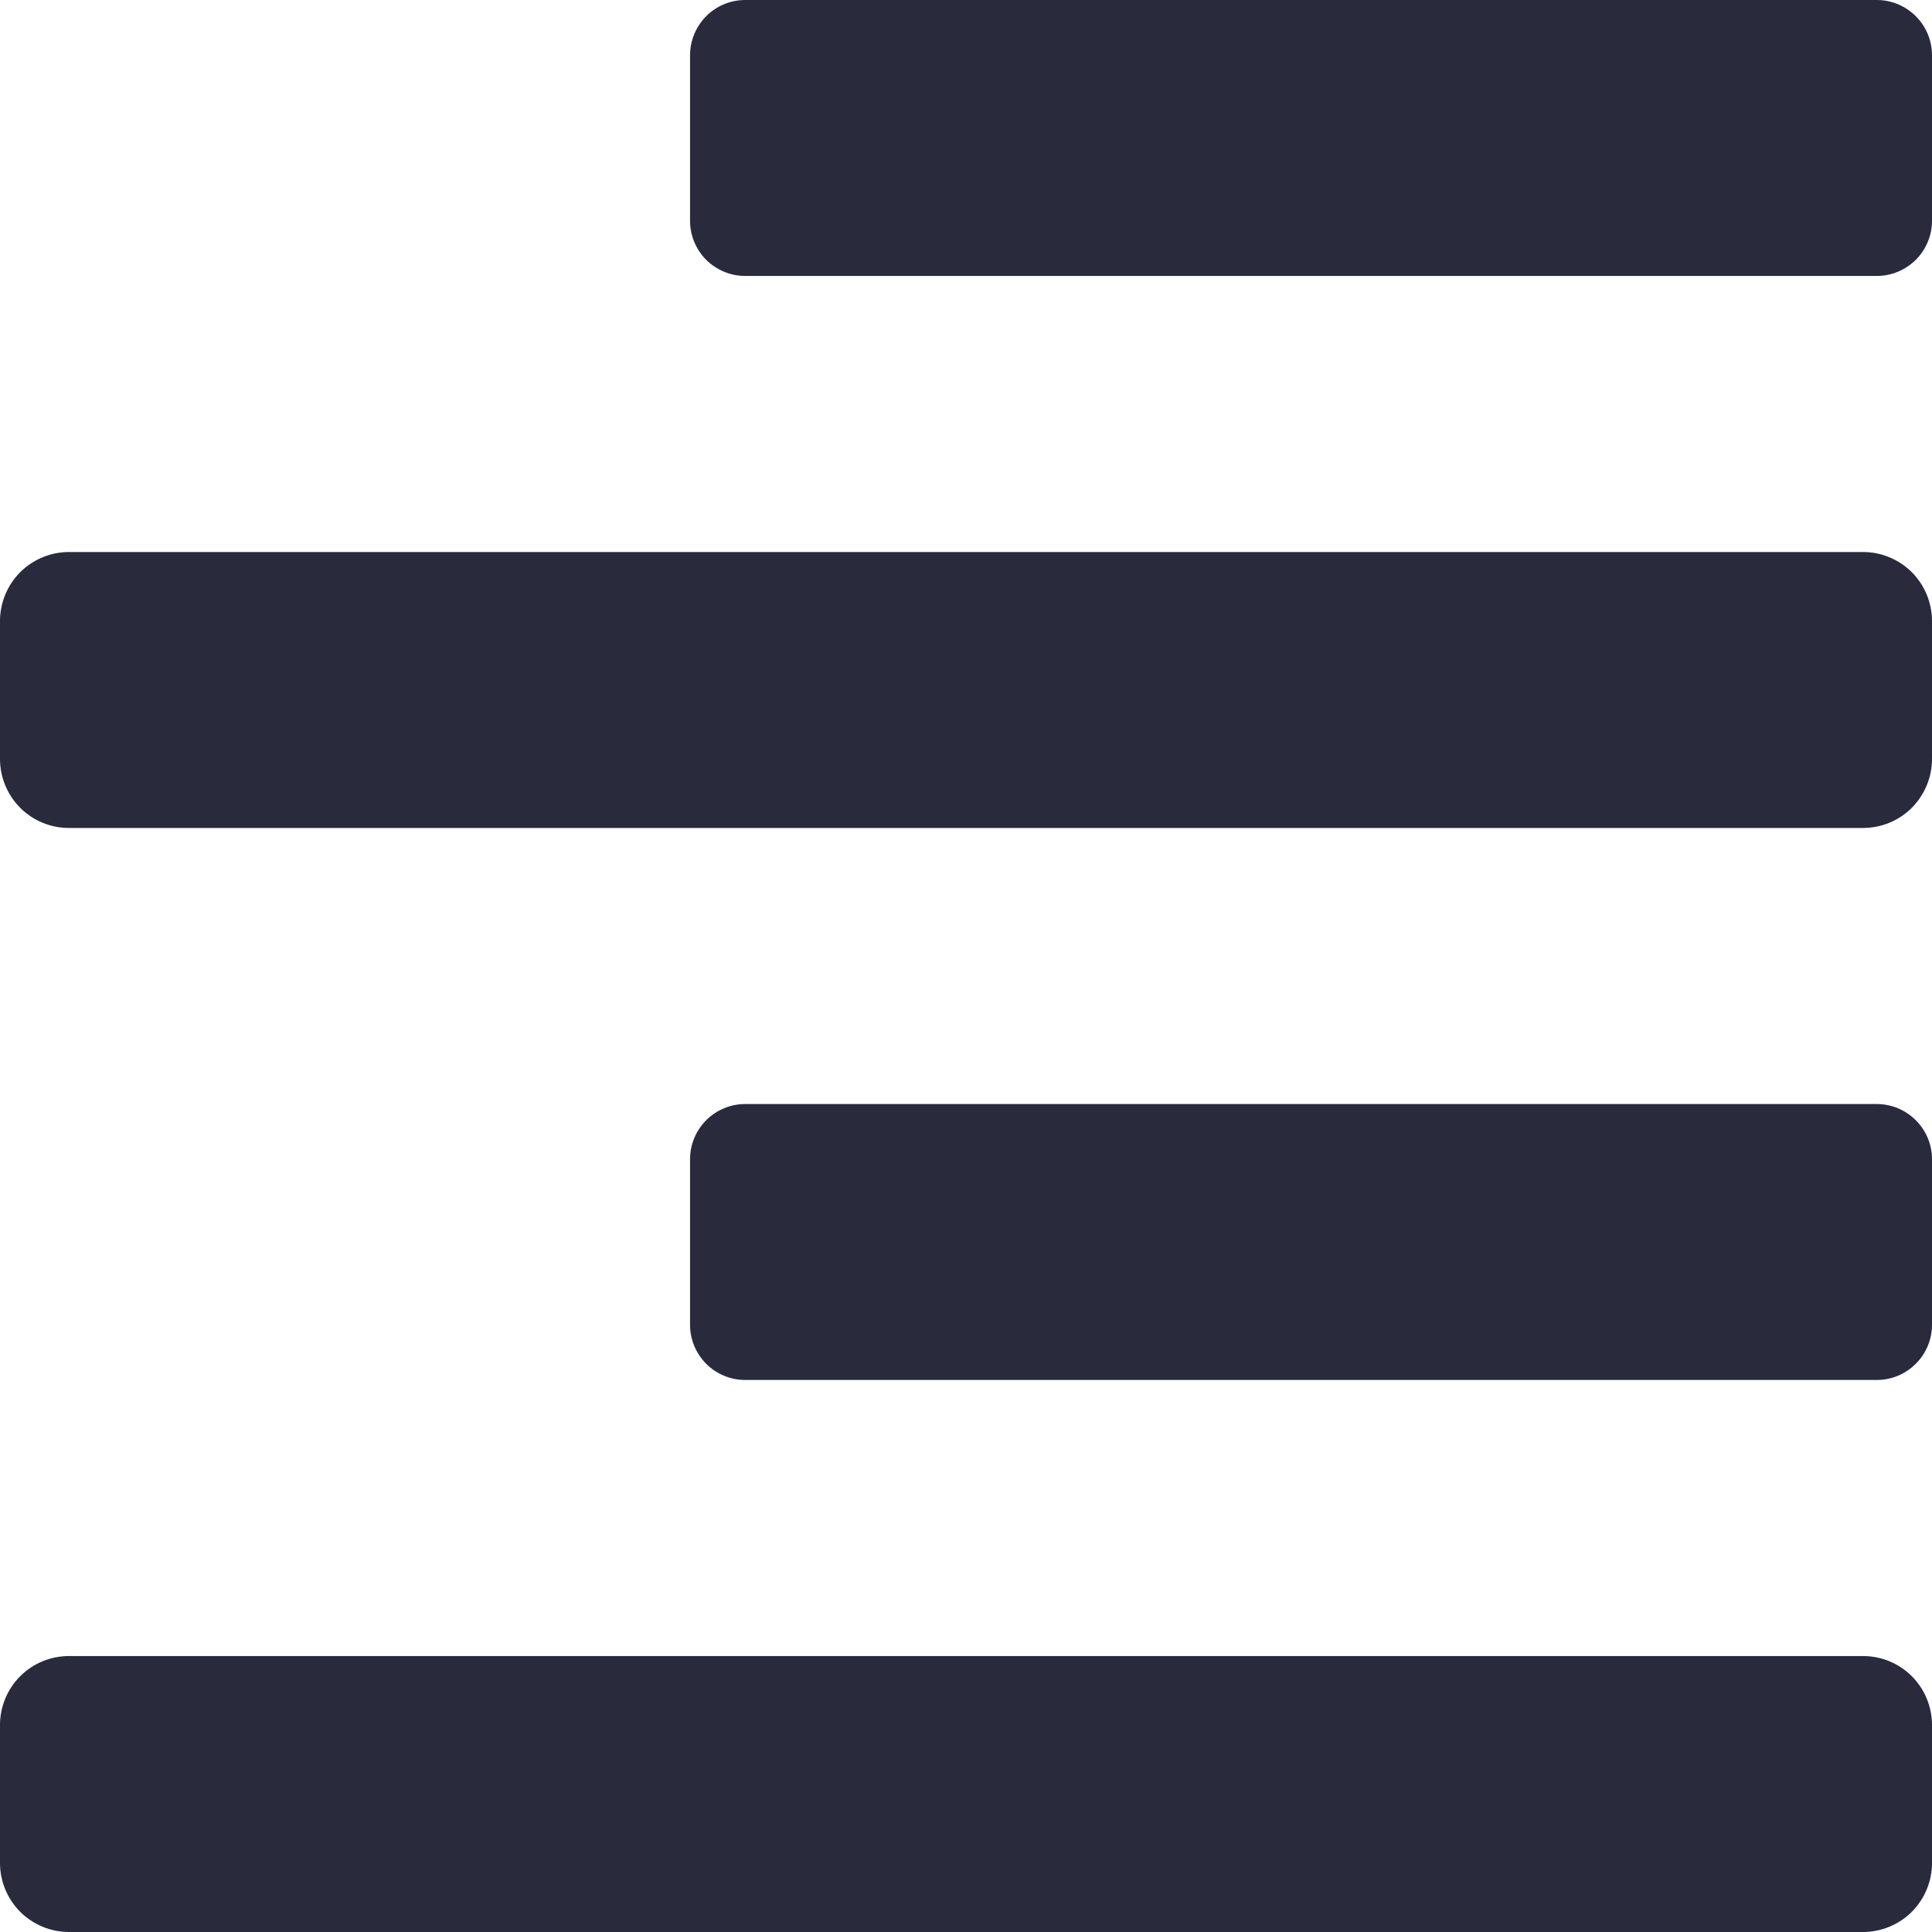
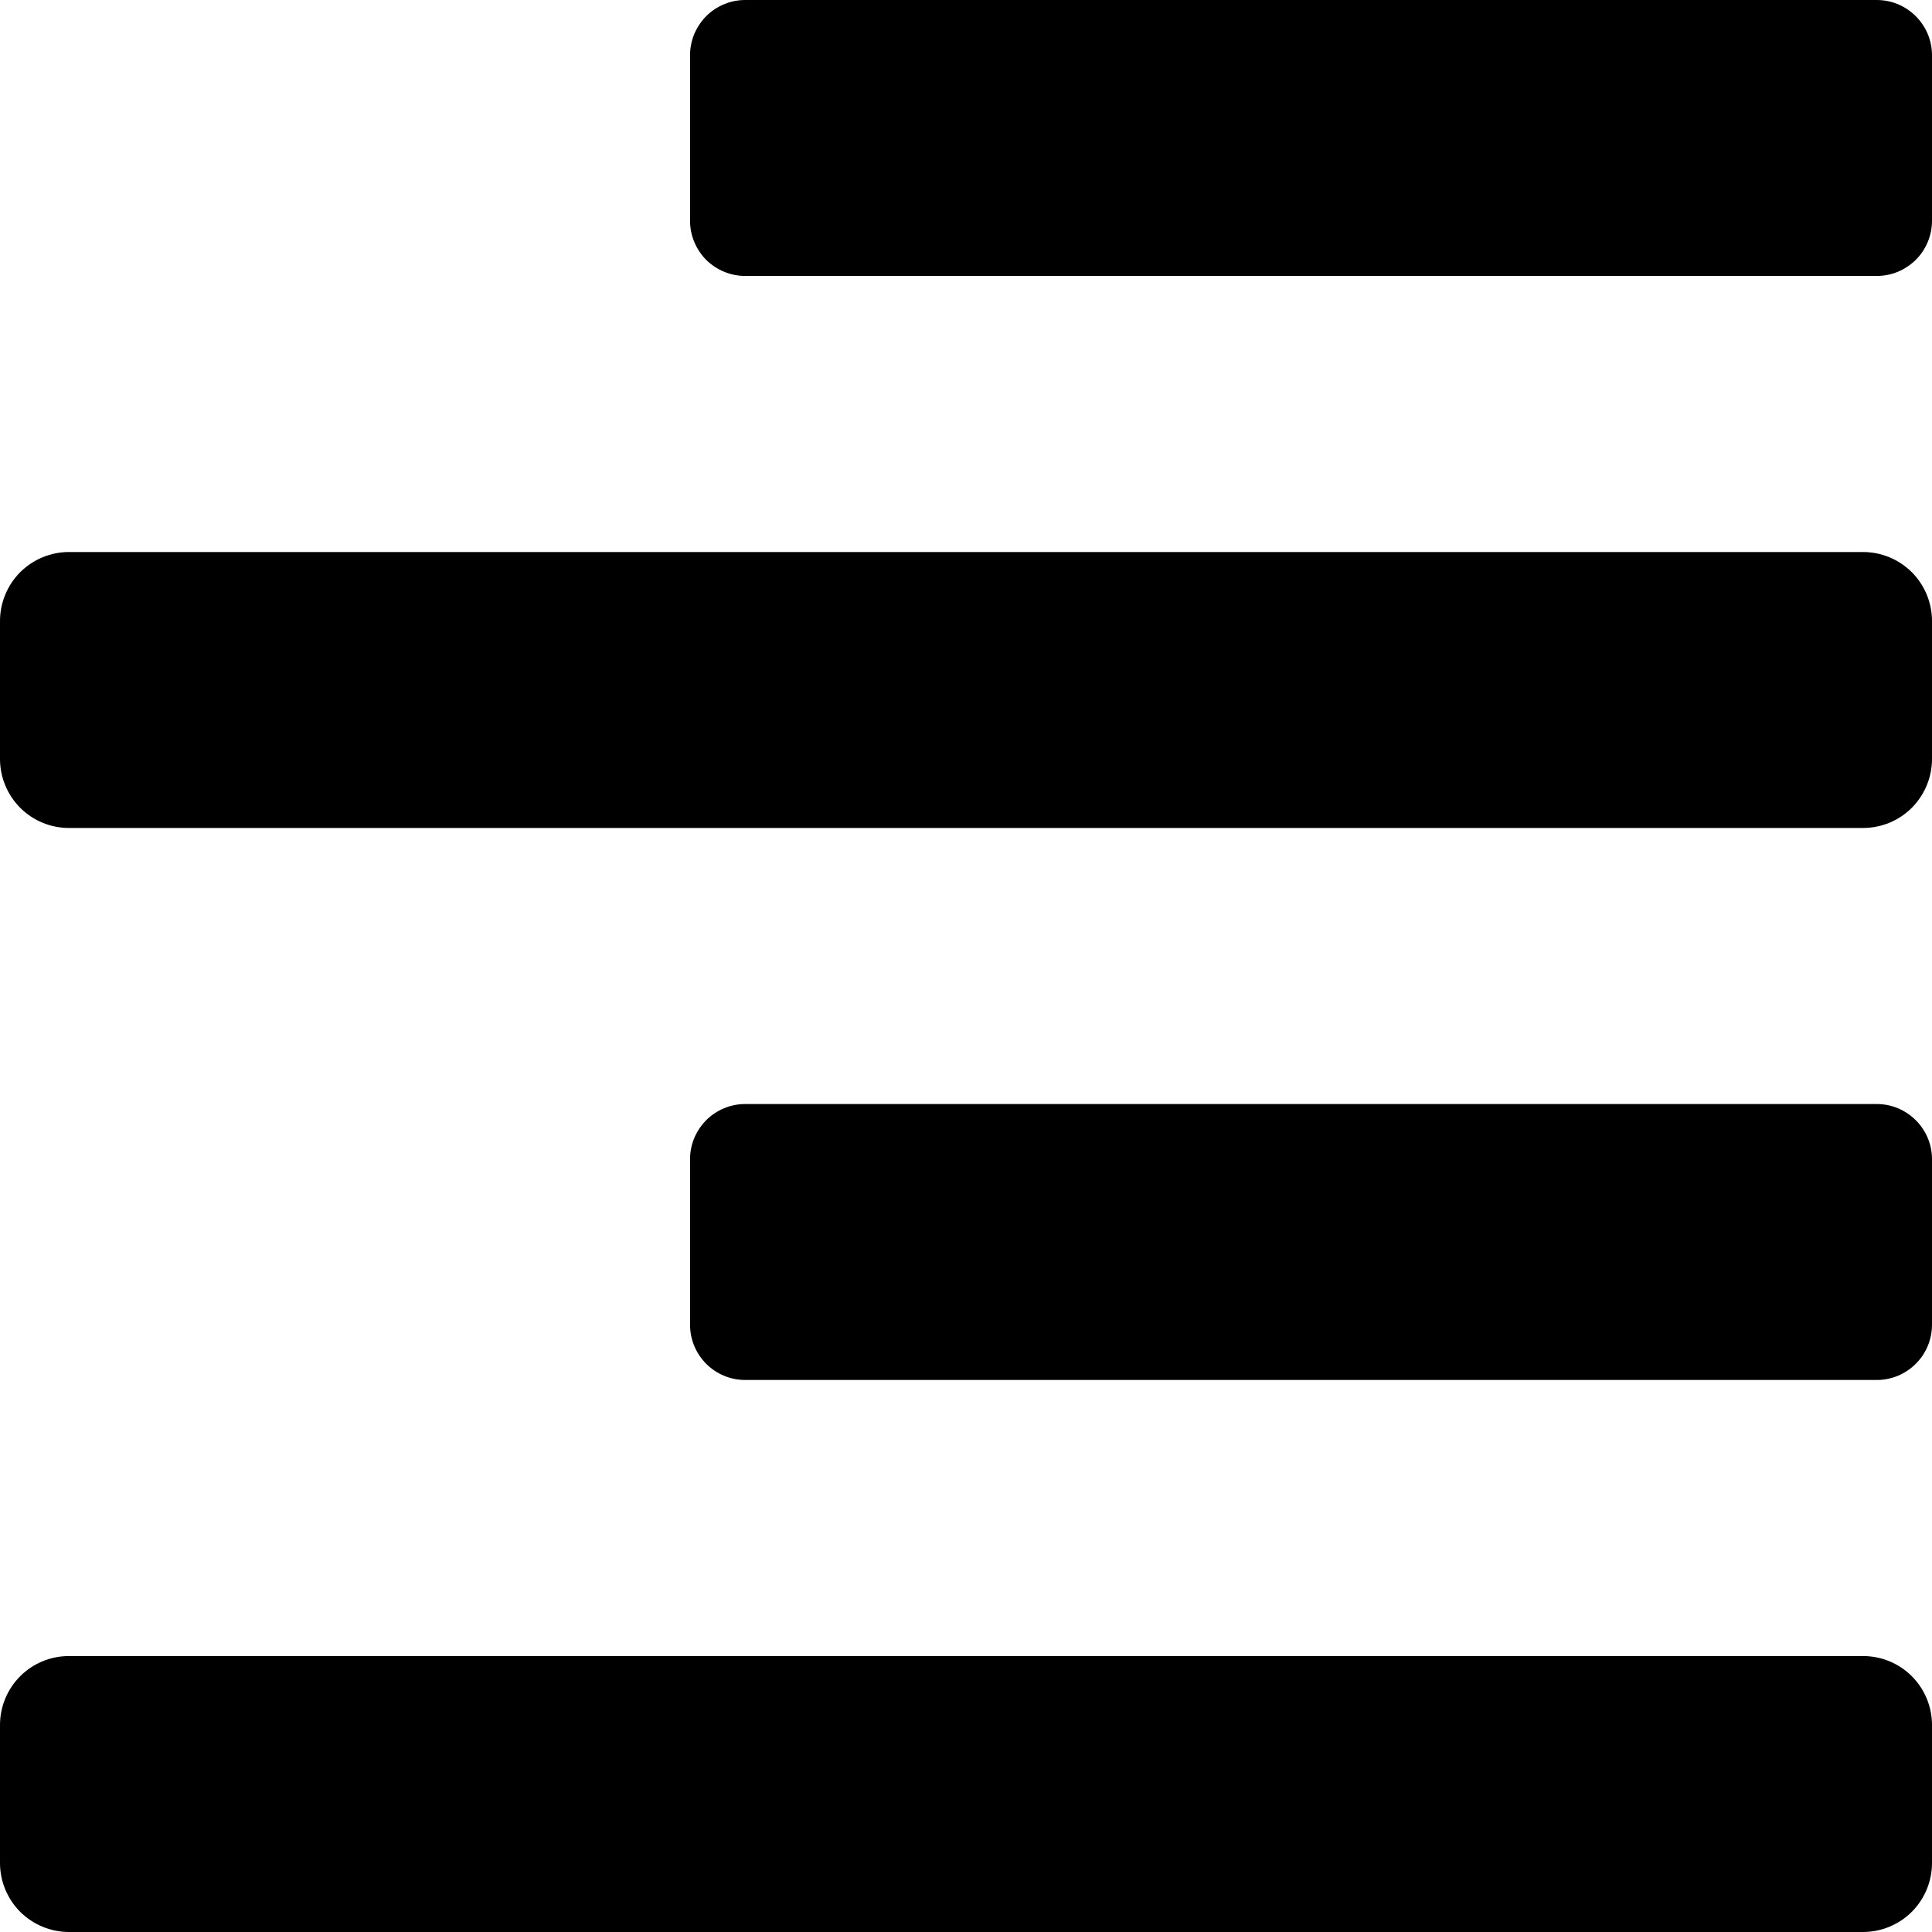
- <svg xmlns="http://www.w3.org/2000/svg" width="18px" height="18px" viewBox="0 0 18 18" fill="none">
-   <path d="M0.643 7.714H17.357C17.528 7.714 17.691 7.647 17.812 7.526C17.932 7.405 18 7.242 18 7.071V5.786C18 5.615 17.932 5.452 17.812 5.331C17.691 5.211 17.528 5.143 17.357 5.143H0.643C0.472 5.143 0.309 5.211 0.188 5.331C0.068 5.452 0 5.615 0 5.786L0 7.071C0 7.242 0.068 7.405 0.188 7.526C0.309 7.647 0.472 7.714 0.643 7.714ZM17.357 15.429H0.643C0.472 15.429 0.309 15.496 0.188 15.617C0.068 15.737 0 15.901 0 16.071L0 17.357C0 17.528 0.068 17.691 0.188 17.812C0.309 17.932 0.472 18 0.643 18H17.357C17.528 18 17.691 17.932 17.812 17.812C17.932 17.691 18 17.528 18 17.357V16.071C18 15.901 17.932 15.737 17.812 15.617C17.691 15.496 17.528 15.429 17.357 15.429ZM17.485 1.5684e-07H6.944C6.876 -5.26798e-05 6.809 0.013 6.747 0.039C6.684 0.065 6.627 0.103 6.579 0.151C6.532 0.199 6.494 0.256 6.468 0.318C6.442 0.381 6.429 0.448 6.429 0.515V2.056C6.429 2.124 6.442 2.191 6.468 2.253C6.494 2.316 6.532 2.373 6.579 2.421C6.627 2.468 6.684 2.506 6.747 2.532C6.809 2.558 6.876 2.571 6.944 2.571H17.485C17.552 2.571 17.619 2.558 17.682 2.532C17.744 2.506 17.801 2.468 17.849 2.421C17.897 2.373 17.935 2.316 17.961 2.253C17.987 2.191 18 2.124 18 2.056V0.515C18 0.448 17.987 0.381 17.961 0.318C17.935 0.256 17.897 0.199 17.849 0.151C17.801 0.103 17.744 0.065 17.682 0.039C17.619 0.013 17.552 -5.26798e-05 17.485 1.5684e-07ZM17.485 10.286H6.944C6.876 10.286 6.809 10.299 6.747 10.325C6.684 10.351 6.627 10.389 6.579 10.437C6.532 10.485 6.494 10.541 6.468 10.604C6.442 10.666 6.429 10.733 6.429 10.801V12.342C6.429 12.409 6.442 12.476 6.468 12.539C6.494 12.602 6.532 12.658 6.579 12.706C6.627 12.754 6.684 12.792 6.747 12.818C6.809 12.844 6.876 12.857 6.944 12.857H17.485C17.552 12.857 17.619 12.844 17.682 12.818C17.744 12.792 17.801 12.754 17.849 12.706C17.897 12.658 17.935 12.602 17.961 12.539C17.987 12.476 18 12.409 18 12.342V10.801C18 10.733 17.987 10.666 17.961 10.604C17.935 10.541 17.897 10.485 17.849 10.437C17.801 10.389 17.744 10.351 17.682 10.325C17.619 10.299 17.552 10.286 17.485 10.286Z" fill="#292B3C" />
+ <svg xmlns="http://www.w3.org/2000/svg" width="18px" height="18px" viewBox="0 0 18 18" fill="currentColor">
+   <path d="M0.643 7.714H17.357C17.528 7.714 17.691 7.647 17.812 7.526C17.932 7.405 18 7.242 18 7.071V5.786C18 5.615 17.932 5.452 17.812 5.331C17.691 5.211 17.528 5.143 17.357 5.143H0.643C0.472 5.143 0.309 5.211 0.188 5.331C0.068 5.452 0 5.615 0 5.786L0 7.071C0 7.242 0.068 7.405 0.188 7.526C0.309 7.647 0.472 7.714 0.643 7.714ZM17.357 15.429H0.643C0.472 15.429 0.309 15.496 0.188 15.617C0.068 15.737 0 15.901 0 16.071L0 17.357C0 17.528 0.068 17.691 0.188 17.812C0.309 17.932 0.472 18 0.643 18H17.357C17.528 18 17.691 17.932 17.812 17.812C17.932 17.691 18 17.528 18 17.357V16.071C18 15.901 17.932 15.737 17.812 15.617C17.691 15.496 17.528 15.429 17.357 15.429ZM17.485 1.5684e-07H6.944C6.876 -5.26798e-05 6.809 0.013 6.747 0.039C6.684 0.065 6.627 0.103 6.579 0.151C6.532 0.199 6.494 0.256 6.468 0.318C6.442 0.381 6.429 0.448 6.429 0.515V2.056C6.429 2.124 6.442 2.191 6.468 2.253C6.494 2.316 6.532 2.373 6.579 2.421C6.627 2.468 6.684 2.506 6.747 2.532C6.809 2.558 6.876 2.571 6.944 2.571H17.485C17.552 2.571 17.619 2.558 17.682 2.532C17.744 2.506 17.801 2.468 17.849 2.421C17.897 2.373 17.935 2.316 17.961 2.253C17.987 2.191 18 2.124 18 2.056V0.515C18 0.448 17.987 0.381 17.961 0.318C17.935 0.256 17.897 0.199 17.849 0.151C17.801 0.103 17.744 0.065 17.682 0.039C17.619 0.013 17.552 -5.26798e-05 17.485 1.5684e-07ZM17.485 10.286H6.944C6.876 10.286 6.809 10.299 6.747 10.325C6.684 10.351 6.627 10.389 6.579 10.437C6.532 10.485 6.494 10.541 6.468 10.604C6.442 10.666 6.429 10.733 6.429 10.801V12.342C6.429 12.409 6.442 12.476 6.468 12.539C6.494 12.602 6.532 12.658 6.579 12.706C6.627 12.754 6.684 12.792 6.747 12.818C6.809 12.844 6.876 12.857 6.944 12.857H17.485C17.552 12.857 17.619 12.844 17.682 12.818C17.744 12.792 17.801 12.754 17.849 12.706C17.897 12.658 17.935 12.602 17.961 12.539C17.987 12.476 18 12.409 18 12.342V10.801C18 10.733 17.987 10.666 17.961 10.604C17.935 10.541 17.897 10.485 17.849 10.437C17.801 10.389 17.744 10.351 17.682 10.325C17.619 10.299 17.552 10.286 17.485 10.286Z" fill="currentColor" />
</svg>
